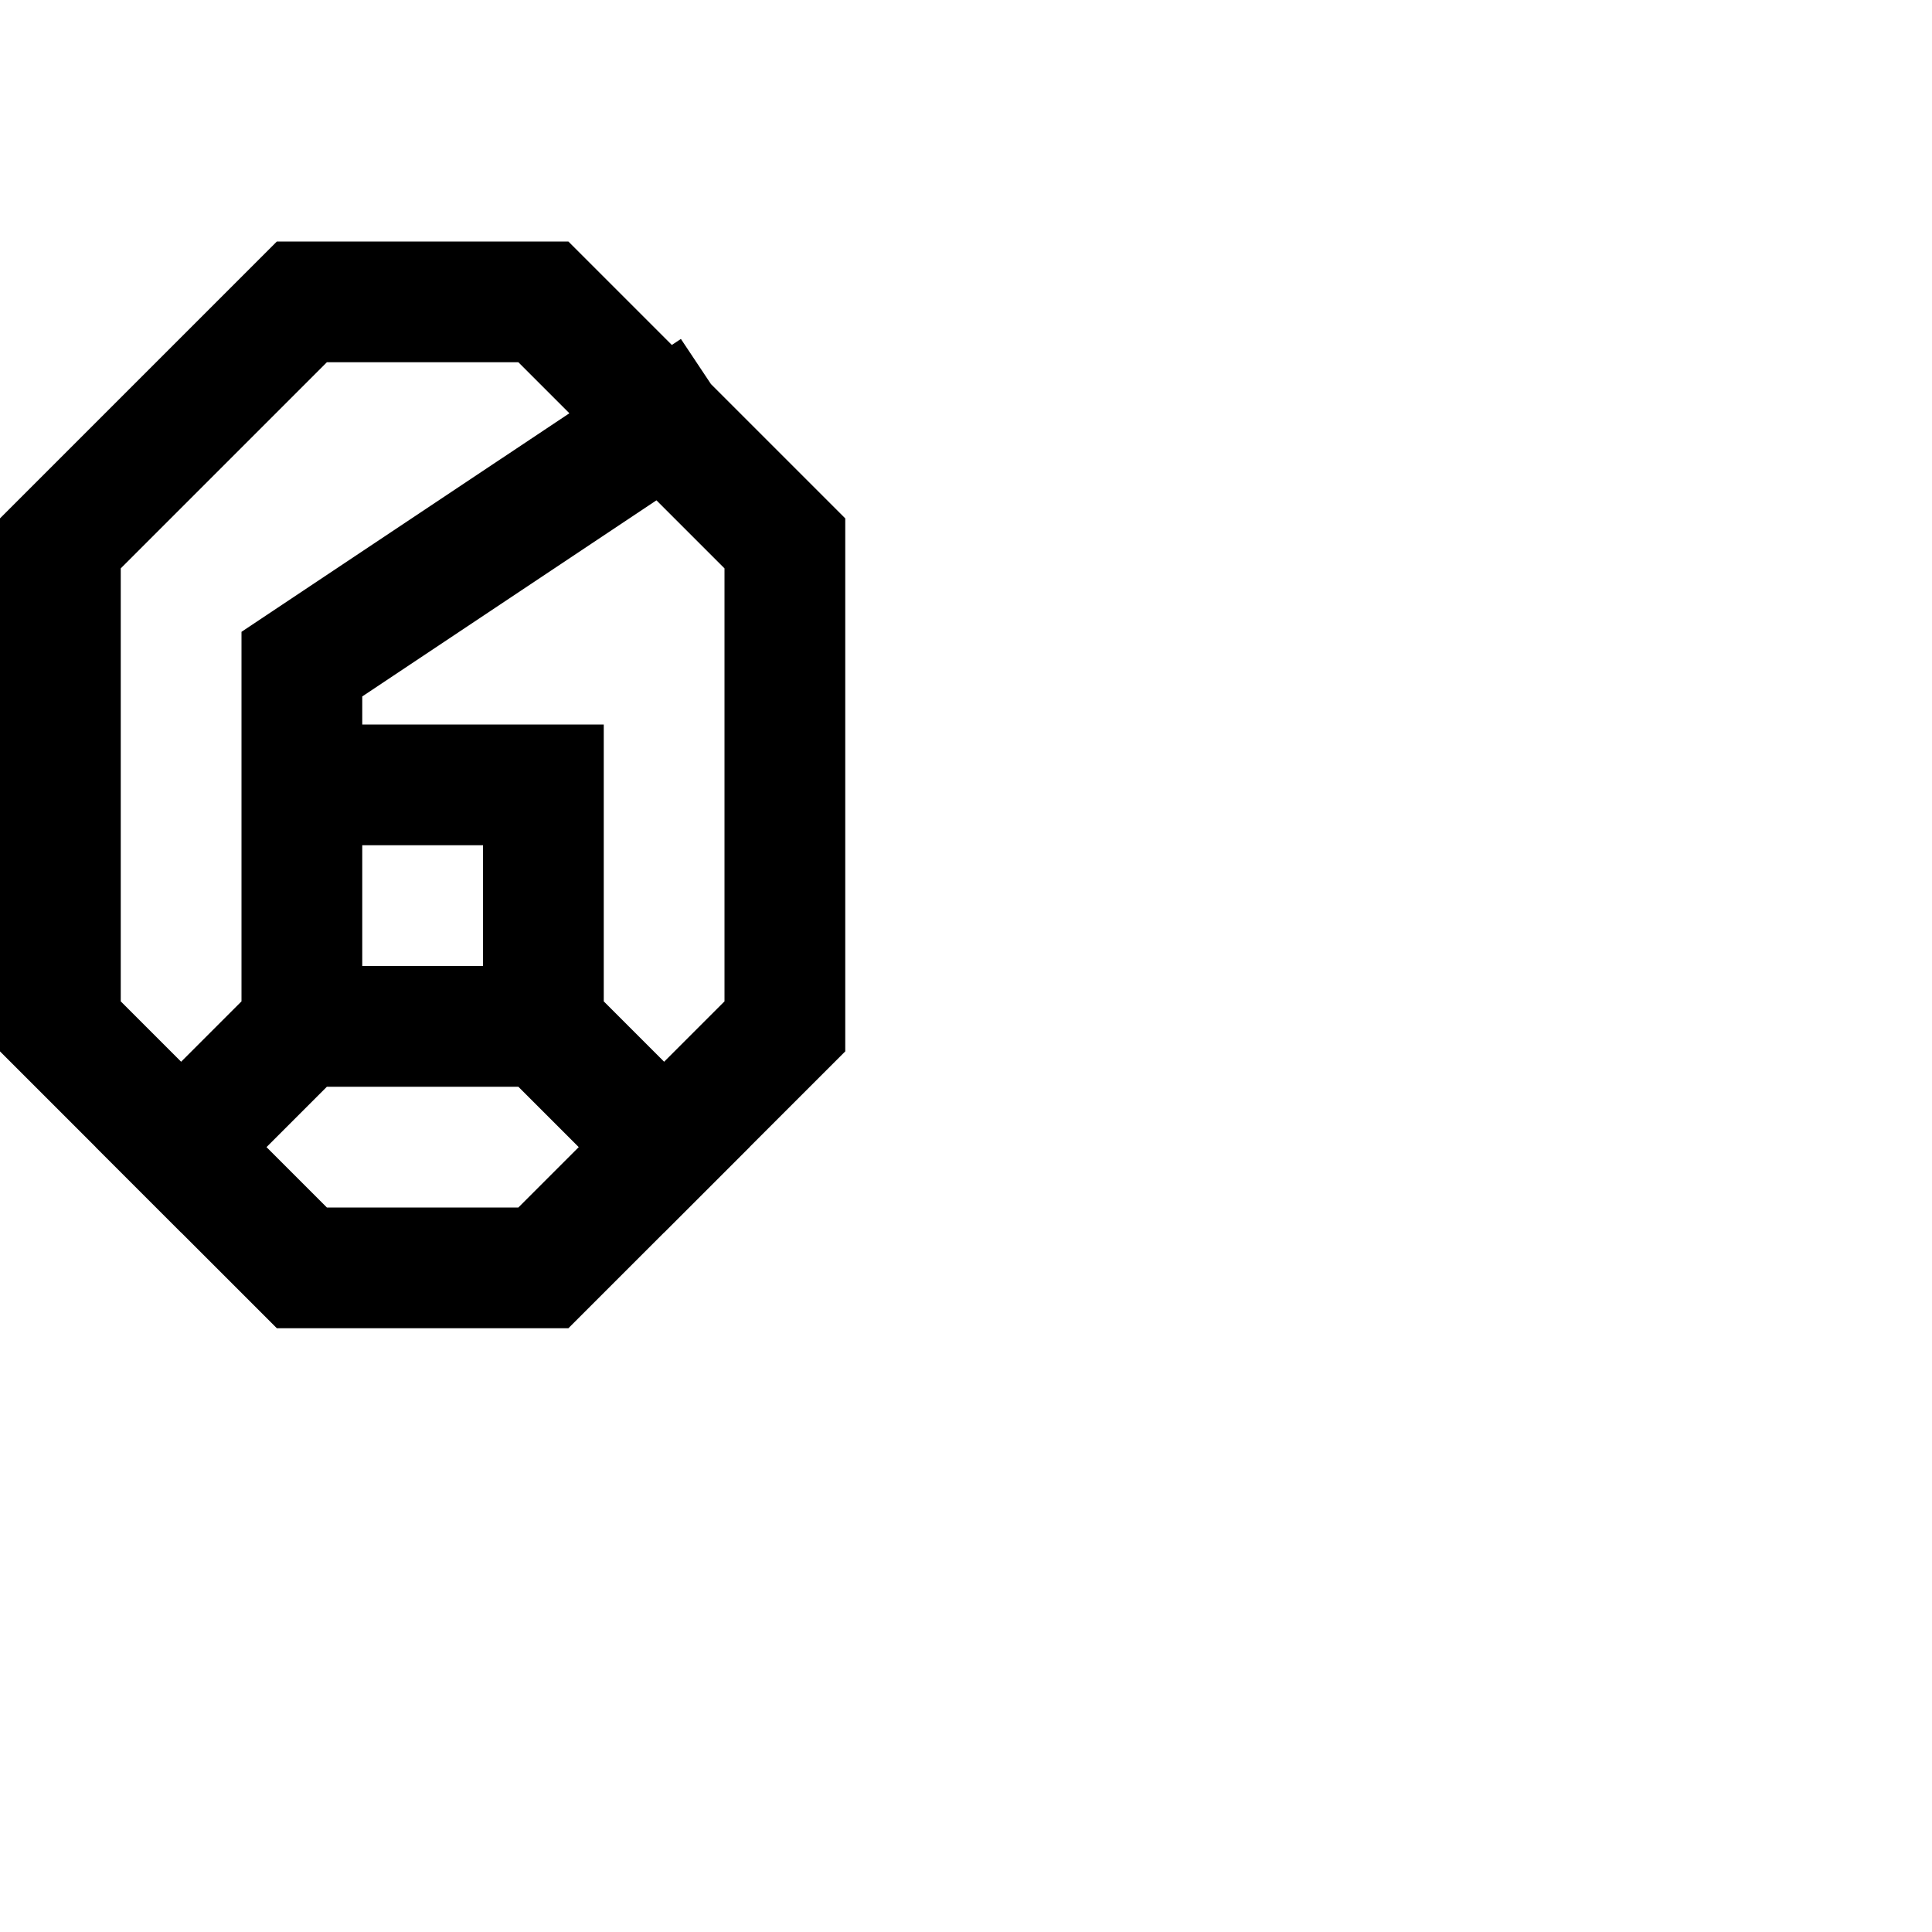
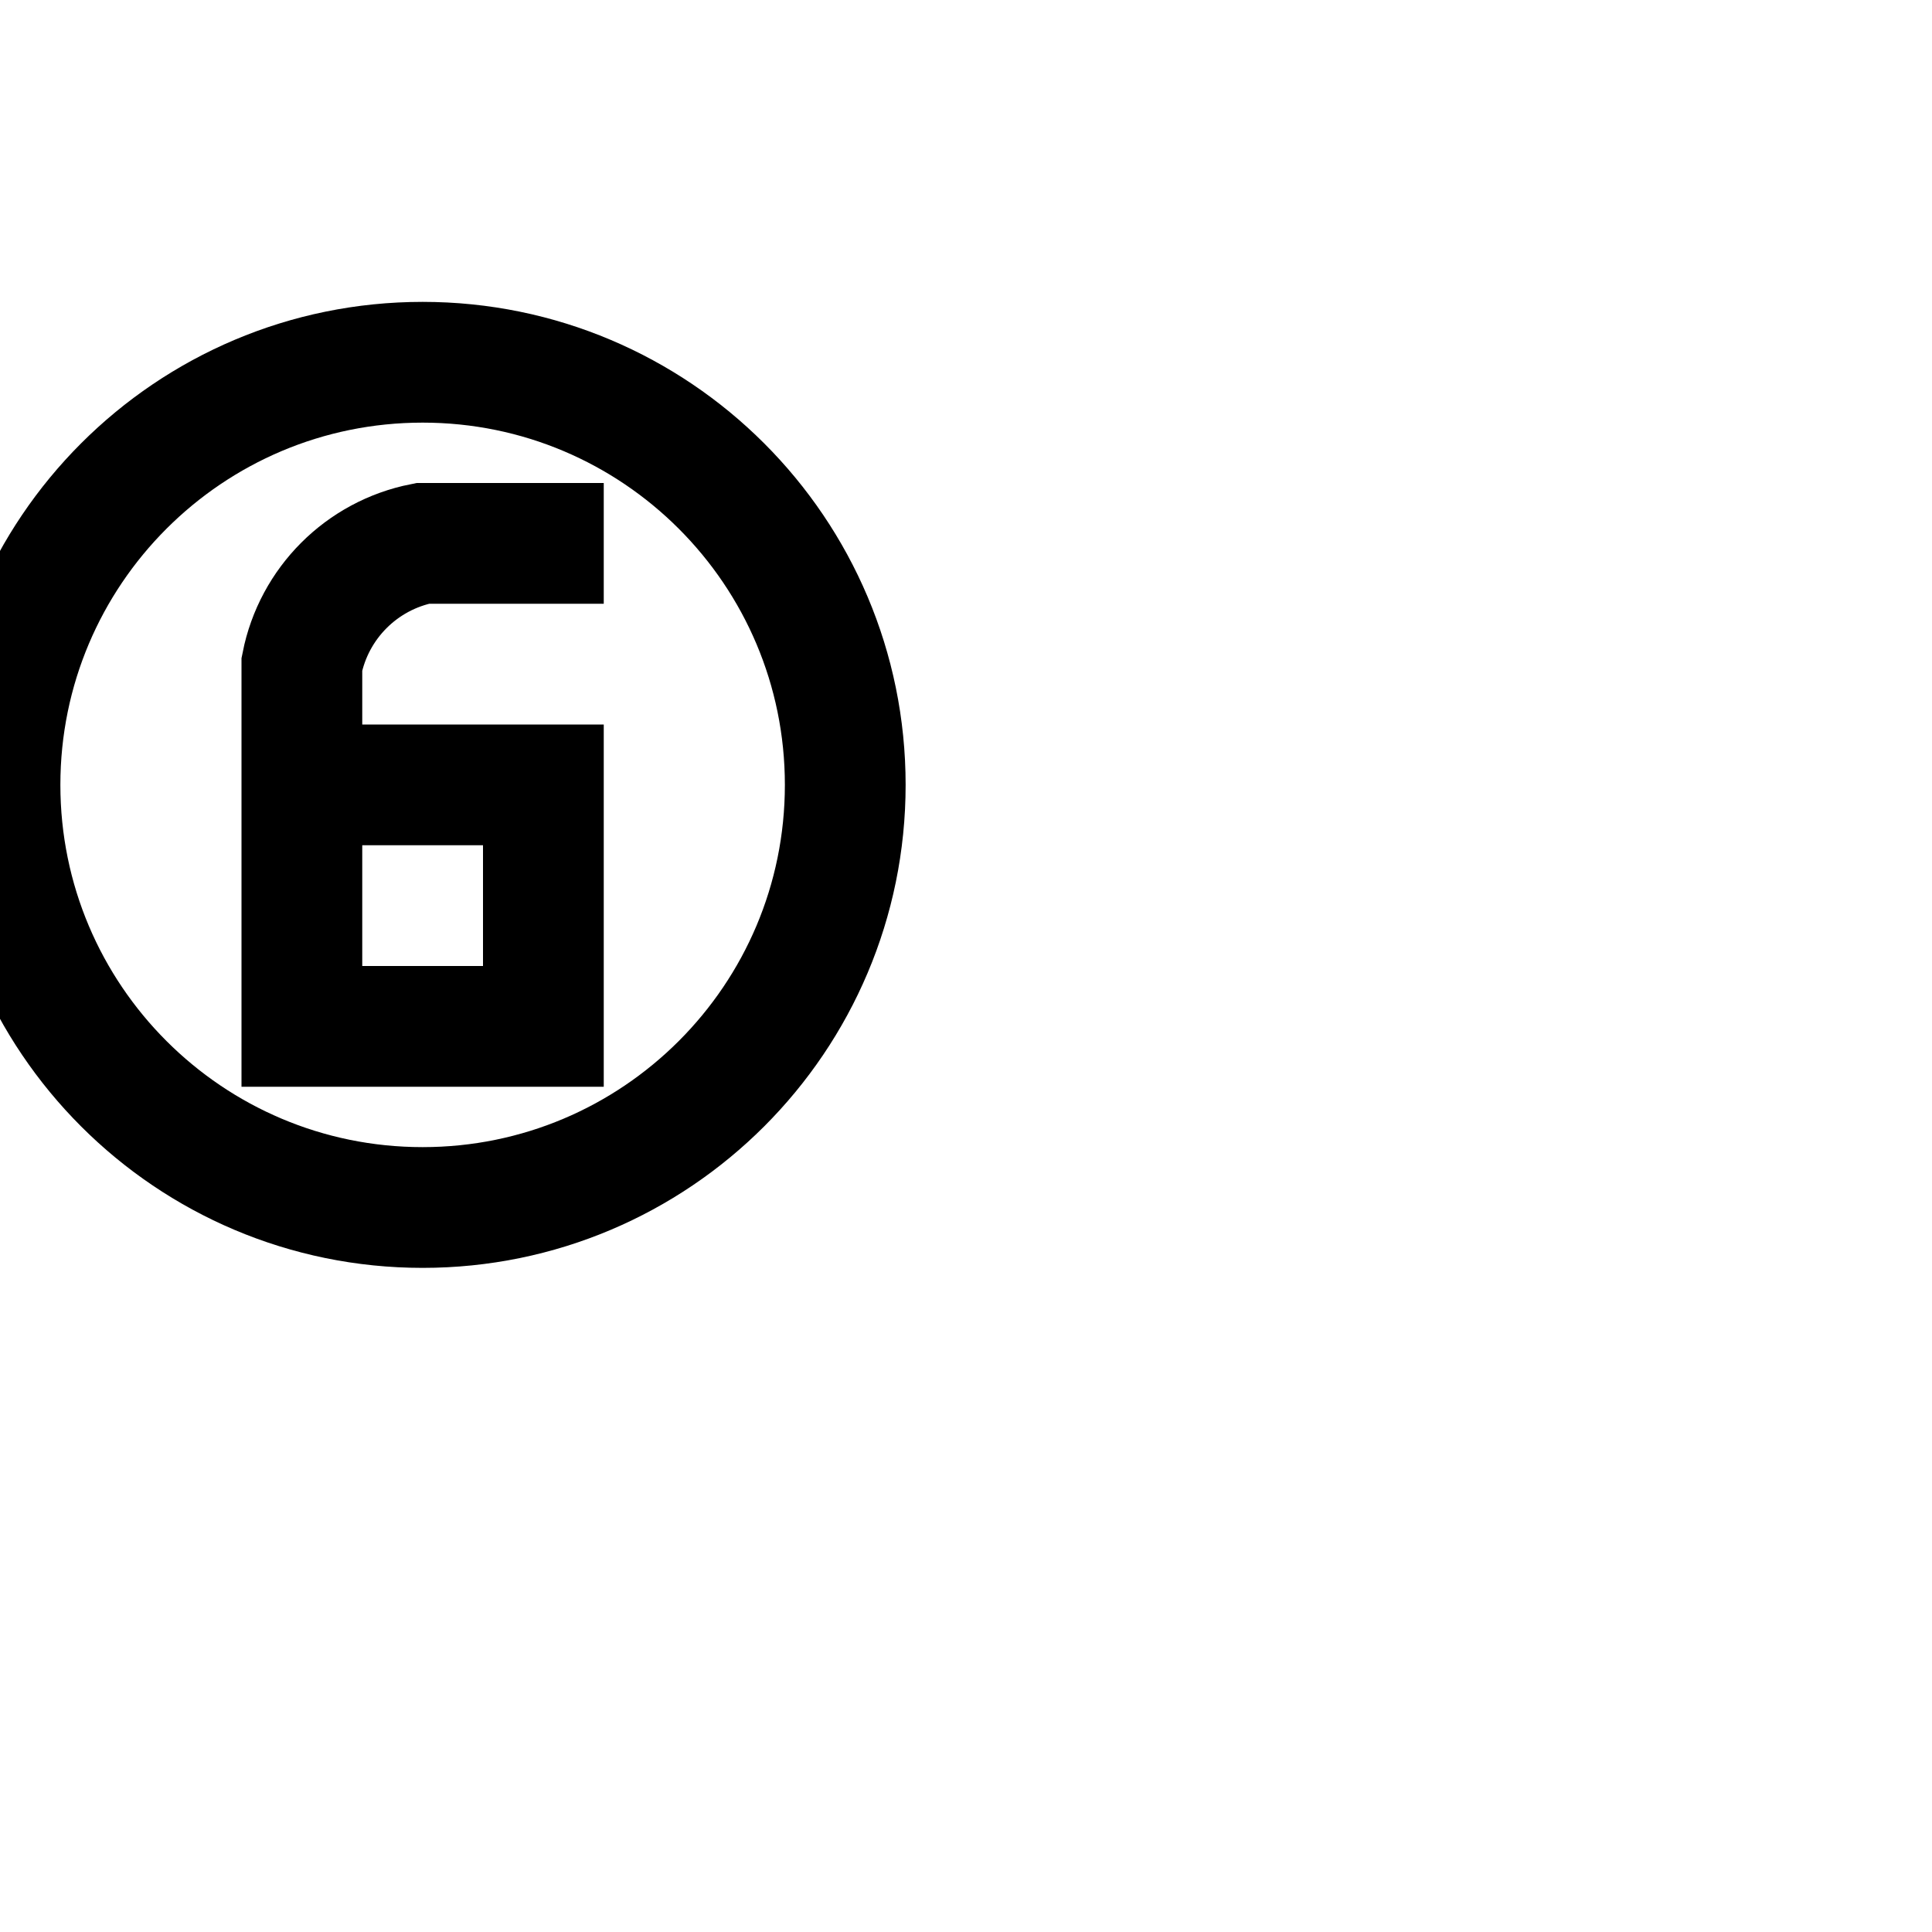
<svg xmlns="http://www.w3.org/2000/svg" viewBox="0 0 16 16" width="160" height="160">
-   <path d="M1.854 9.854 C1.520 9.520 0.833 8.833 0.500 8.500 C0.500 7.167 0.500 5.833 0.500 4.500 C1.167 3.833 1.833 3.167 2.500 2.500 C3.167 2.500 3.833 2.500 4.500 2.500 C4.833 2.833 5.520 3.520 5.854 3.854  M1.146 9.854 C1.480 9.520 2.520 8.480 2.854 8.146  M1.146 9.146 C1.480 9.480 2.167 10.167 2.500 10.500 C3.167 10.500 3.833 10.500 4.500 10.500 C4.833 10.167 5.520 9.480 5.854 9.146  M2.500 7.000 C2.500 6.667 2.500 5.833 2.500 5.500 C3.500 4.833 4.916 3.889 5.916 3.223  M2.500 6.000 C2.500 6.667 2.500 8.333 2.500 9.000  M2.000 6.500 C2.667 6.500 4.333 6.500 5.000 6.500  M4.500 6.000 C4.500 6.667 4.500 8.333 4.500 9.000  M2.000 8.500 C2.667 8.500 4.333 8.500 5.000 8.500  M4.146 8.146 C4.480 8.480 5.520 9.520 5.854 9.854  M5.146 3.146 C5.480 3.480 6.167 4.167 6.500 4.500 C6.500 5.833 6.500 7.167 6.500 8.500 C6.167 8.833 5.480 9.520 5.146 9.854 " fill="none" stroke="#000" stroke-width="1.0" stroke-linecap="butt" stroke-linejoin="miter" stroke-miterlimit="4" />
+   <path d="M7.000 6.500 C7.000 4.567 5.433 3.000 3.500 3.000 C1.567 3.000 0.000 4.567 0.000 6.500 C-0.000 8.433 1.567 10.000 3.500 10.000 C5.433 10.000 7.000 8.433 7.000 6.500 Z M2.500 7.000 C2.500 6.667 2.500 5.833 2.500 5.500 C2.600 4.995 2.995 4.600 3.500 4.500 C3.833 4.500 4.667 4.500 5.000 4.500  M2.500 6.000 C2.500 6.667 2.500 8.333 2.500 9.000  M2.000 8.500 C2.667 8.500 4.333 8.500 5.000 8.500  M4.500 9.000 C4.500 8.333 4.500 6.667 4.500 6.000  M5.000 6.500 C4.333 6.500 2.667 6.500 2.000 6.500 " fill="none" stroke="#000" stroke-width="1.0" stroke-linecap="butt" stroke-linejoin="miter" stroke-miterlimit="4" />
</svg>
